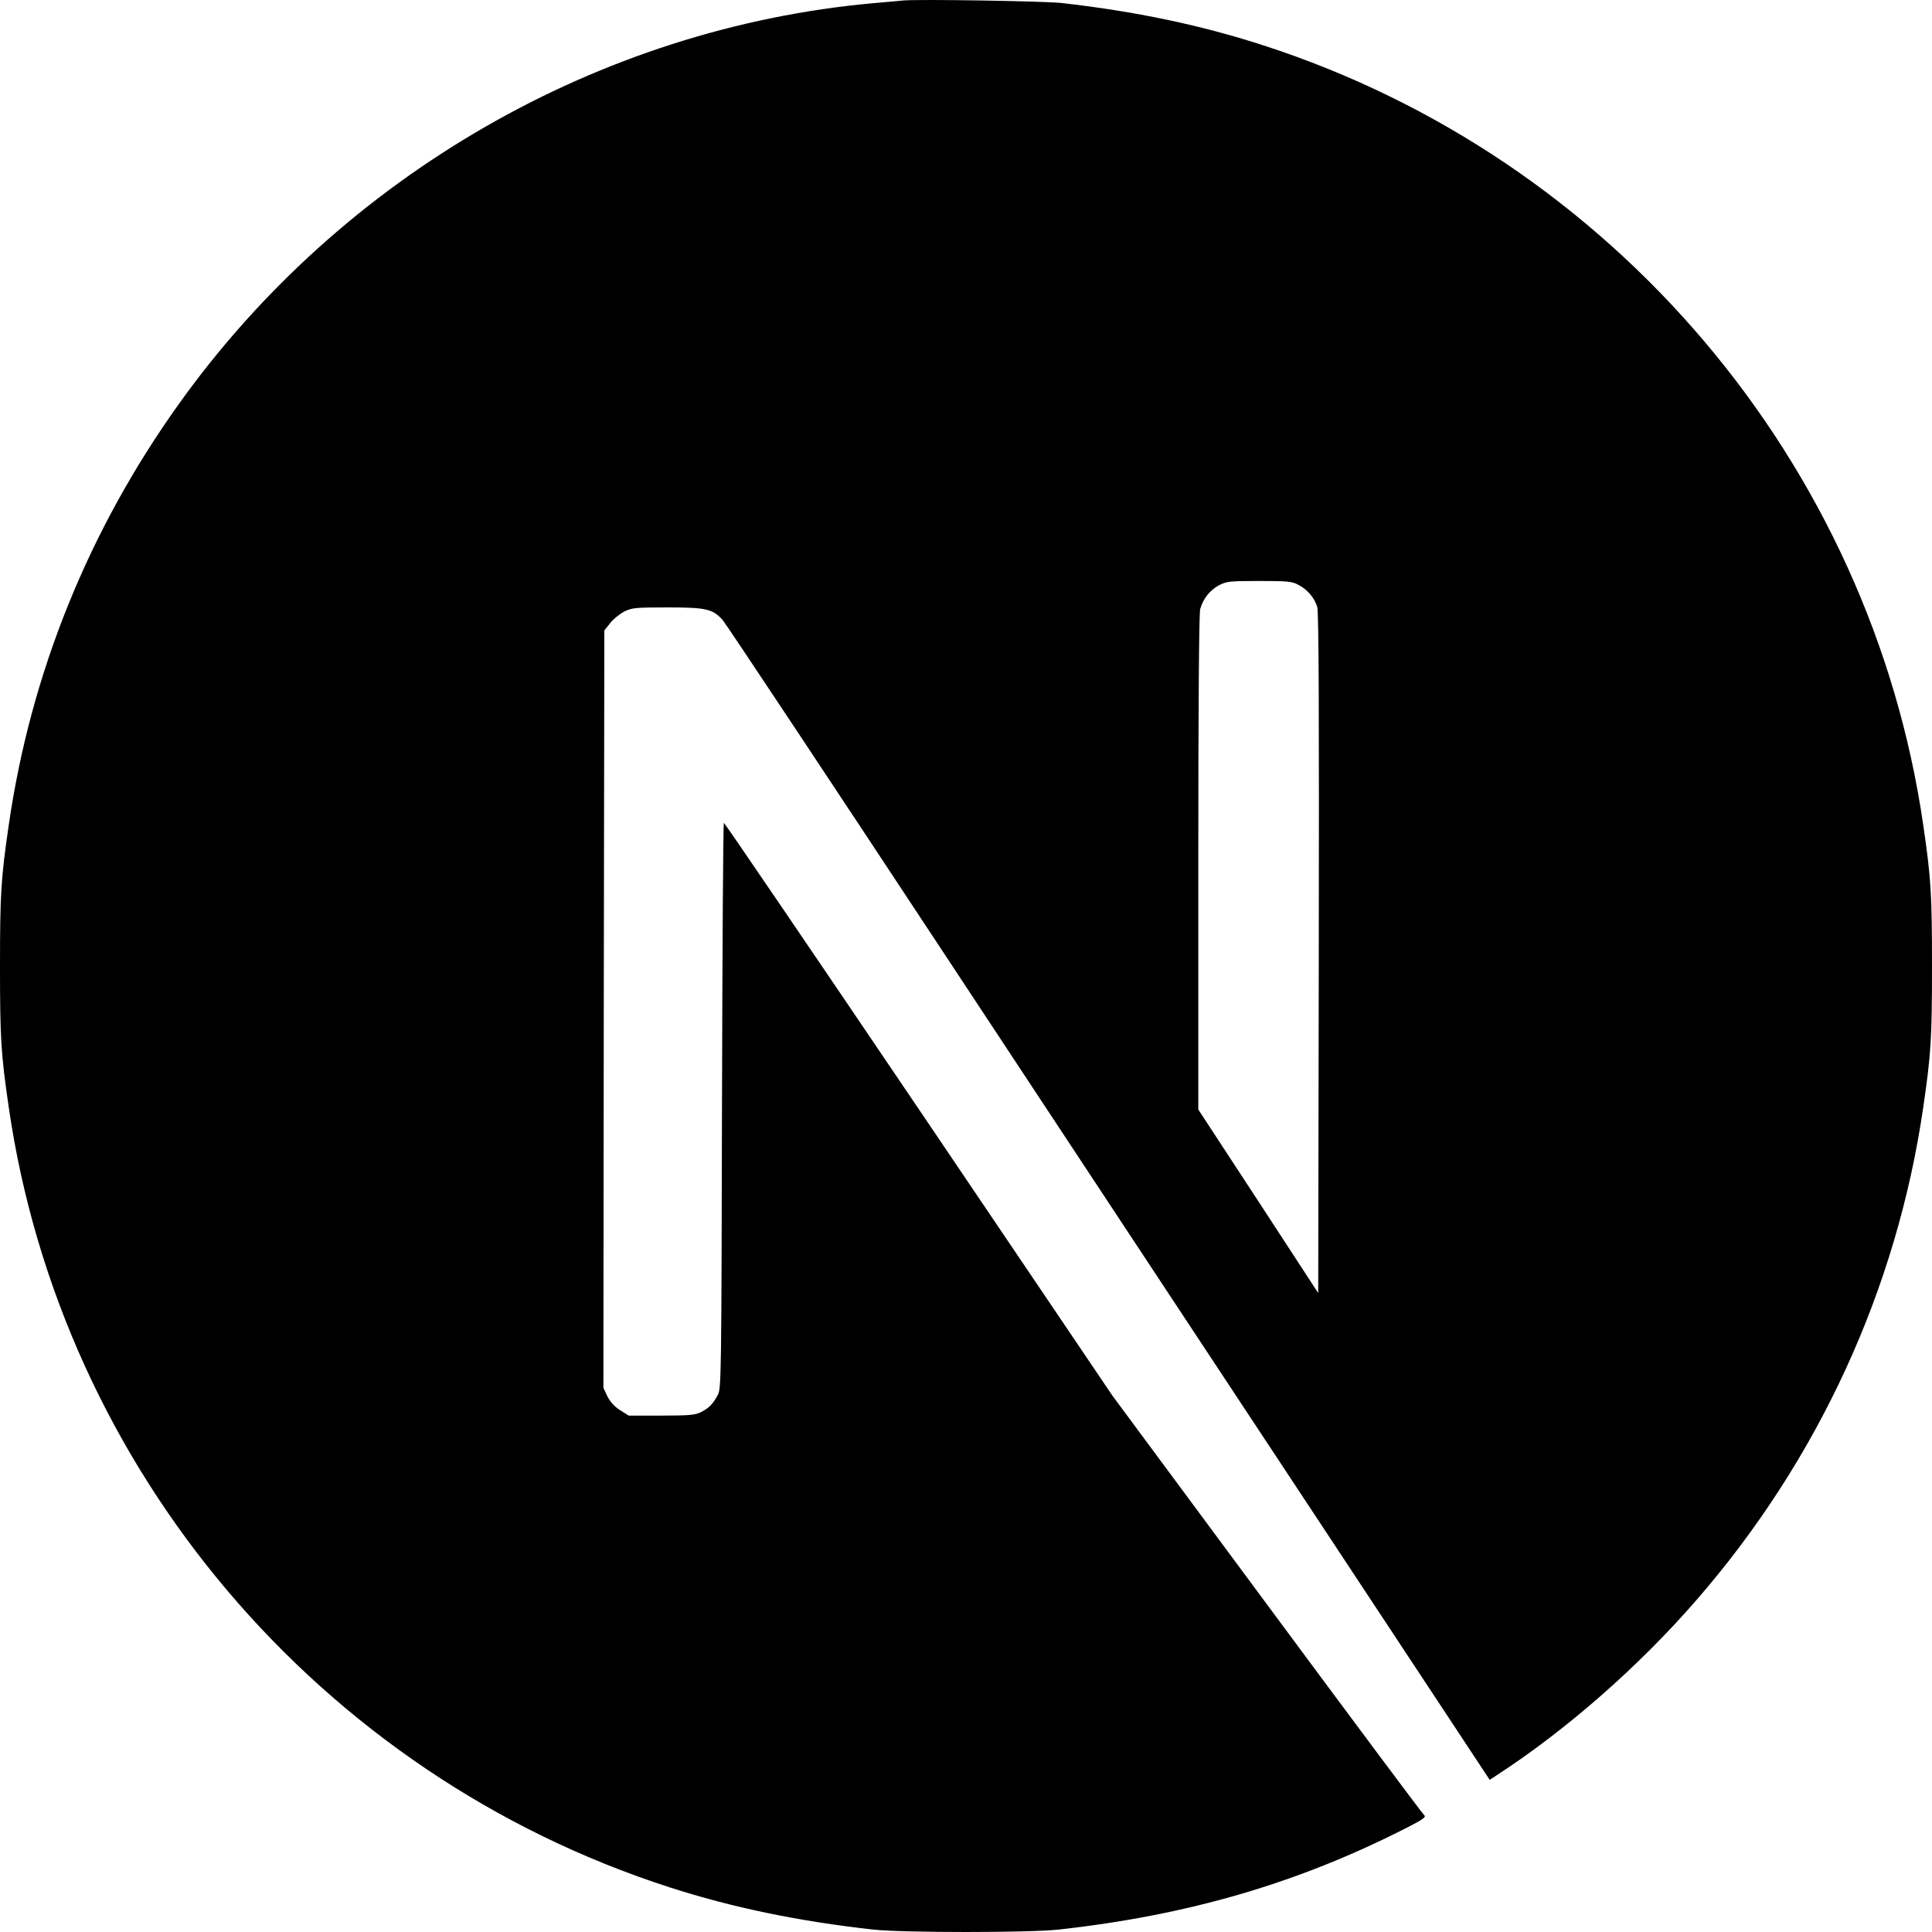
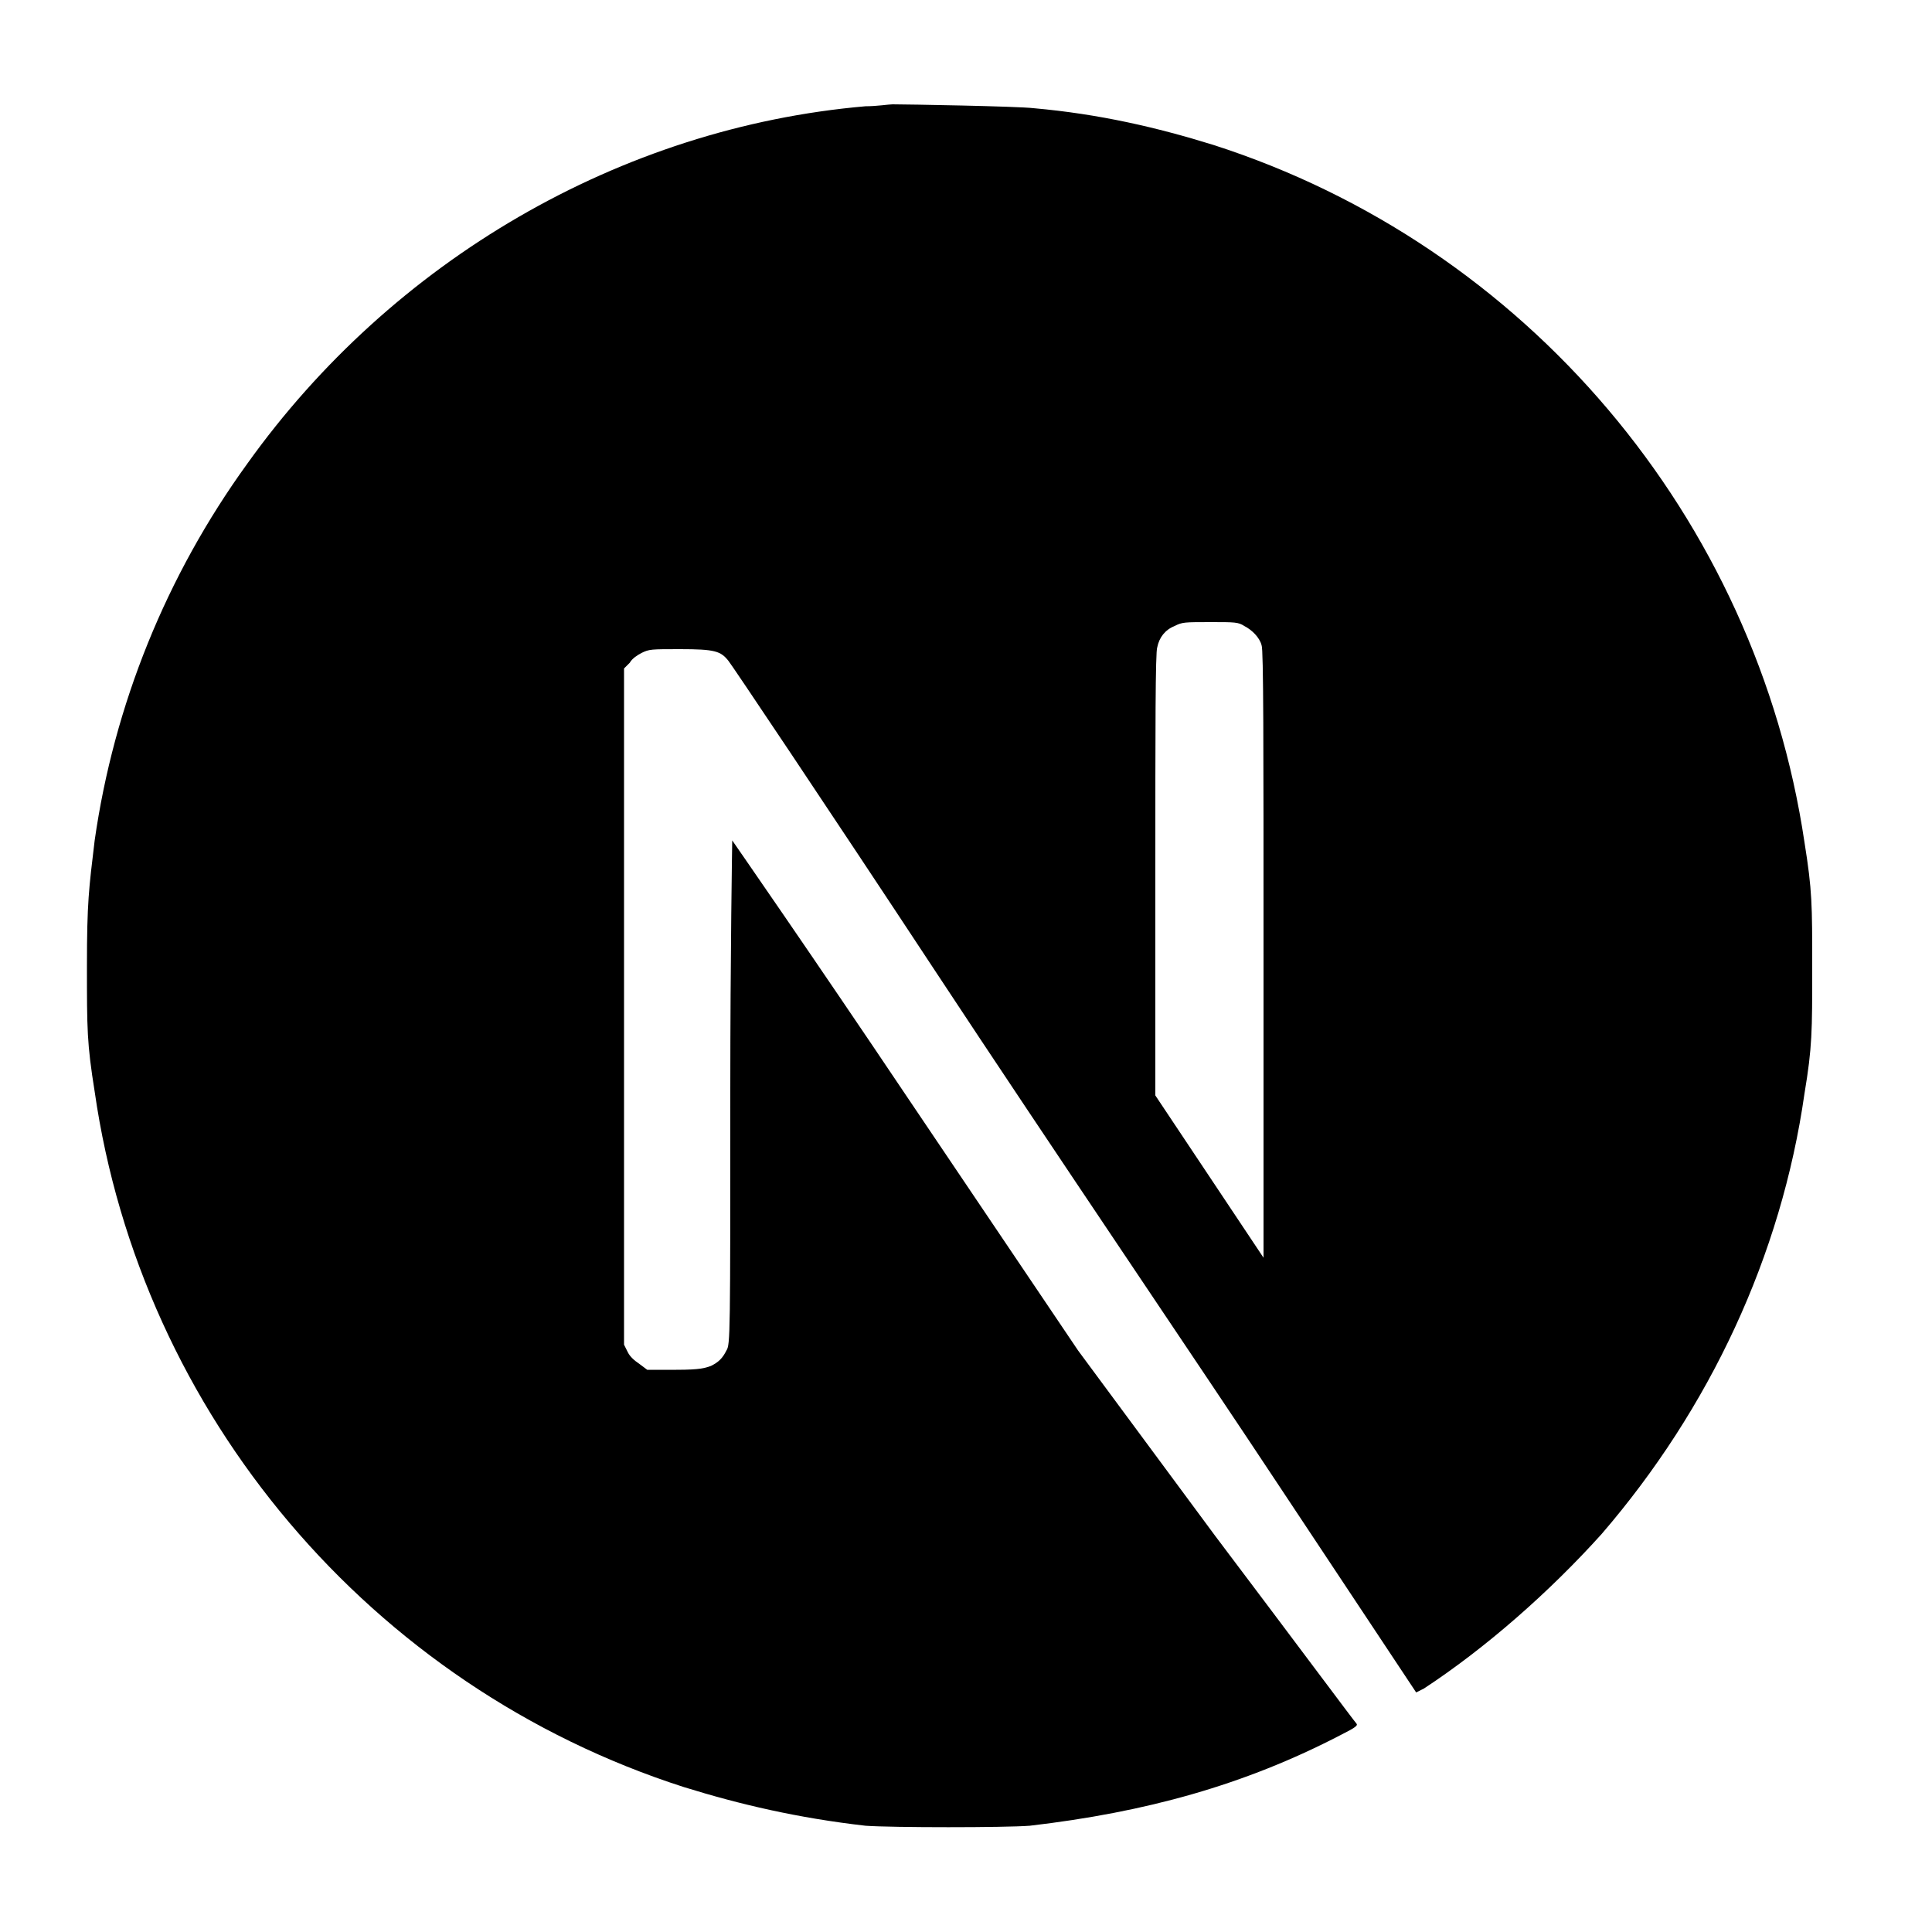
- <svg xmlns="http://www.w3.org/2000/svg" width="800px" height="800px" viewBox="0 0 256 256" version="1.1" preserveAspectRatio="xMidYMid">
+ <svg xmlns="http://www.w3.org/2000/svg" version="1.1" id="Layer_1" x="0px" y="0px" viewBox="0 0 100 100" style="enable-background:new 0 0 100 100;" xml:space="preserve">
  <g>
-     <path d="M119.617,0.069 C119.066,0.119 117.315,0.294 115.738,0.419 C79.378,3.697 45.319,23.313 23.748,53.463 C11.736,70.227 4.054,89.243 1.151,109.385 C0.125,116.415 0,118.492 0,128.025 C0,137.558 0.125,139.635 1.151,146.666 C8.108,194.73 42.316,235.114 88.712,250.076 C97.02,252.754 105.778,254.58 115.738,255.681 C119.617,256.106 136.383,256.106 140.262,255.681 C157.454,253.779 172.018,249.526 186.382,242.195 C188.584,241.069 189.01,240.769 188.709,240.518 C188.509,240.368 179.125,227.783 167.864,212.57 L147.394,184.922 L121.744,146.966 C107.63,126.098 96.019,109.034 95.919,109.034 C95.819,109.009 95.718,125.873 95.668,146.465 C95.593,182.52 95.568,183.971 95.118,184.822 C94.467,186.048 93.967,186.549 92.916,187.099 C92.115,187.499 91.414,187.574 87.636,187.574 L83.306,187.574 L82.155,186.849 C81.404,186.373 80.854,185.748 80.479,185.022 L79.953,183.896 L80.003,133.73 L80.078,83.538 L80.854,82.562 C81.254,82.037 82.105,81.361 82.706,81.036 C83.732,80.536 84.132,80.486 88.461,80.486 C93.566,80.486 94.417,80.686 95.743,82.137 C96.119,82.537 110.007,103.455 126.624,128.651 C143.24,153.846 165.962,188.25 177.123,205.139 L197.393,235.84 L198.419,235.164 C207.503,229.259 217.112,220.852 224.719,212.095 C240.91,193.504 251.345,170.836 254.849,146.666 C255.875,139.635 256,137.558 256,128.025 C256,118.492 255.875,116.415 254.849,109.385 C247.892,61.32 213.684,20.936 167.288,5.974 C159.105,3.322 150.397,1.495 140.637,0.394 C138.235,0.144 121.694,-0.131 119.617,0.069 L119.617,0.069 Z M172.018,77.483 C173.219,78.084 174.195,79.235 174.545,80.436 C174.746,81.086 174.796,94.998 174.746,126.349 L174.671,171.336 L166.738,159.176 L158.78,147.016 L158.78,114.314 C158.78,93.171 158.88,81.286 159.03,80.711 C159.431,79.31 160.307,78.209 161.508,77.558 C162.534,77.033 162.909,76.983 166.838,76.983 C170.542,76.983 171.192,77.033 172.018,77.483 Z" fill="#000000">
- 
- </path>
+     <path d="M46.2,5.4c-0.2,0-0.8,0.1-1.4,0.1c-12.7,1.1-24.5,8-32,18.5c-4.2,5.8-6.9,12.5-7.9,19.5C4.6,46,4.5,46.7,4.5,50   s0,4,0.4,6.5c2.4,16.7,14.3,30.8,30.5,36c2.9,0.9,5.9,1.6,9.4,2c1.4,0.1,7.2,0.1,8.5,0c6-0.7,11.1-2.1,16.1-4.7   c0.8-0.4,0.9-0.5,0.8-0.6c-0.1-0.1-3.3-4.4-7.3-9.7l-7.1-9.6l-8.9-13.2c-4.9-7.3-9-13.2-9-13.2c0,0-0.1,5.9-0.1,13   c0,12.6,0,13.1-0.2,13.4c-0.2,0.4-0.4,0.6-0.8,0.8c-0.3,0.1-0.5,0.2-1.8,0.2h-1.5l-0.4-0.3c-0.3-0.2-0.5-0.4-0.6-0.6l-0.2-0.4   l0-17.5l0-17.5l0.3-0.3c0.1-0.2,0.4-0.4,0.6-0.5c0.4-0.2,0.5-0.2,2-0.2c1.8,0,2.1,0.1,2.5,0.6c0.1,0.1,5,7.4,10.8,16.2   S62.3,71,66.2,76.9l7.1,10.7l0.4-0.2c3.2-2.1,6.5-5,9.2-8c5.6-6.5,9.3-14.4,10.5-22.8c0.4-2.4,0.4-3.2,0.4-6.5s0-4-0.4-6.5   C90.9,26.8,79,12.7,62.8,7.5c-2.9-0.9-5.9-1.6-9.3-1.9C52.7,5.5,46.9,5.4,46.2,5.4L46.2,5.4z M64.4,32.4c0.4,0.2,0.8,0.6,0.9,1   c0.1,0.2,0.1,5.1,0.1,16l0,15.7l-2.8-4.2l-2.8-4.2V45.2c0-7.4,0-11.5,0.1-11.7c0.1-0.5,0.4-0.9,0.9-1.1c0.4-0.2,0.5-0.2,1.9-0.2   C63.9,32.2,64.1,32.2,64.4,32.4z" />
  </g>
</svg>
